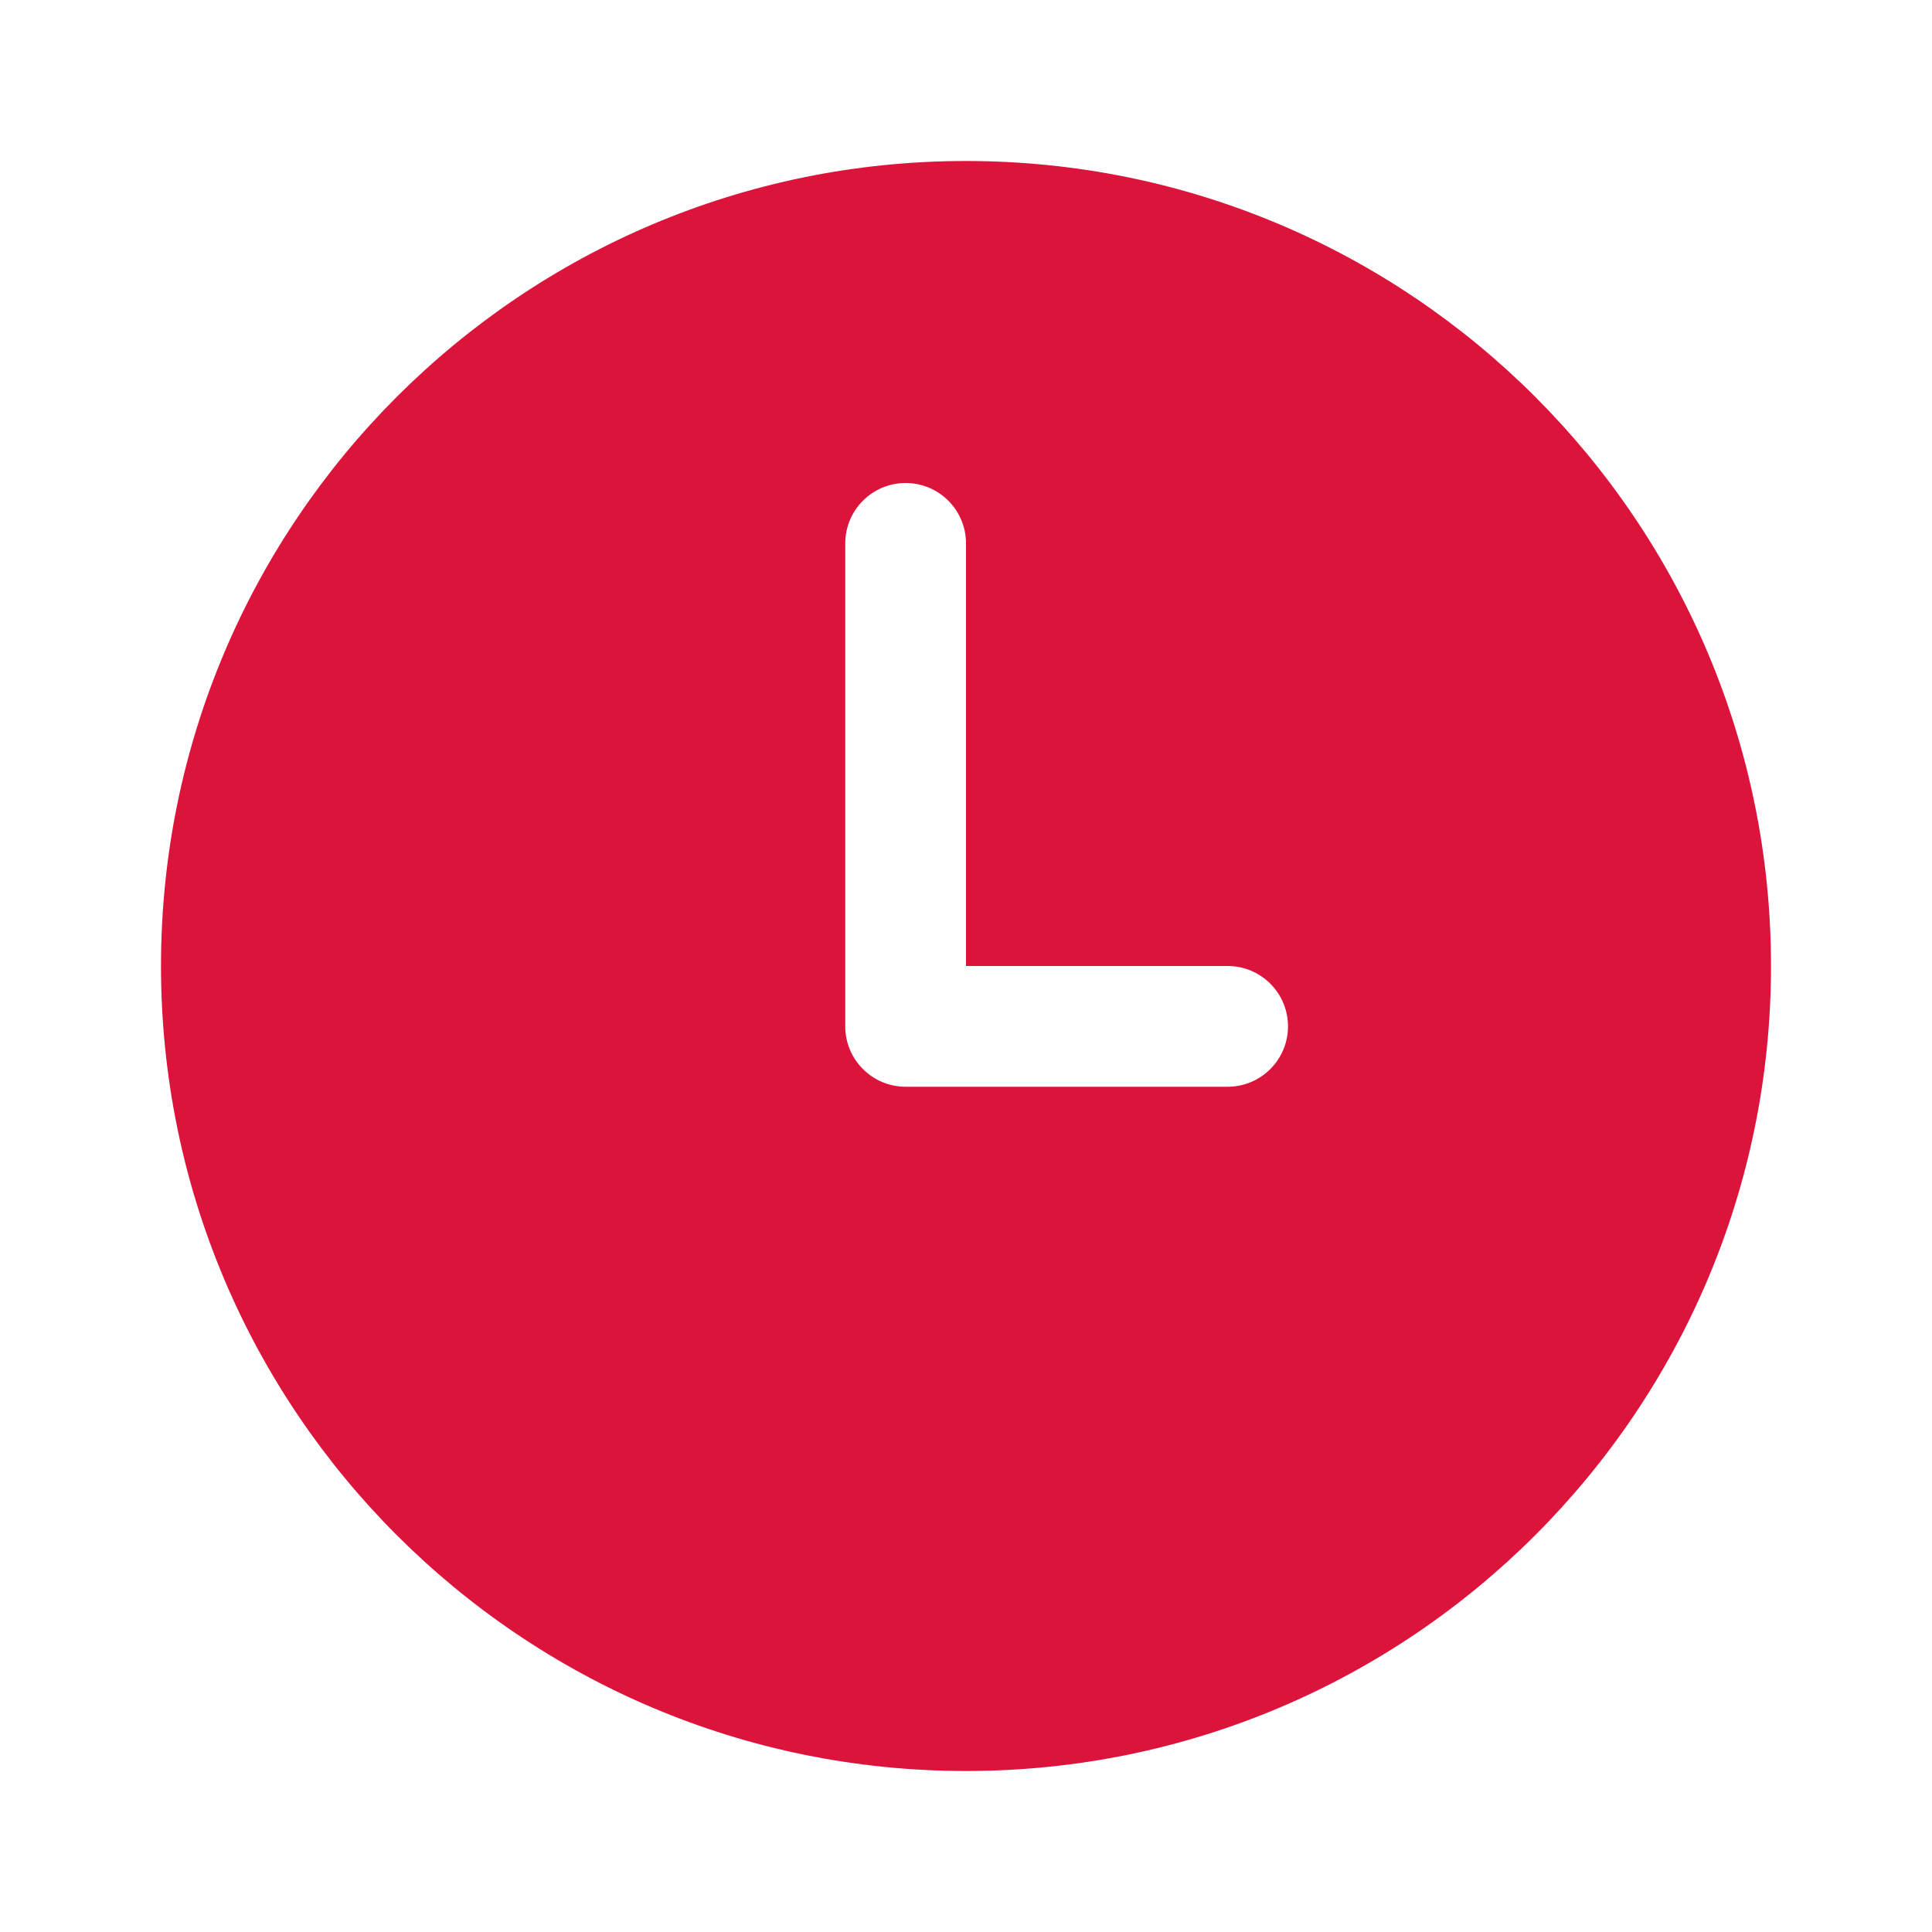
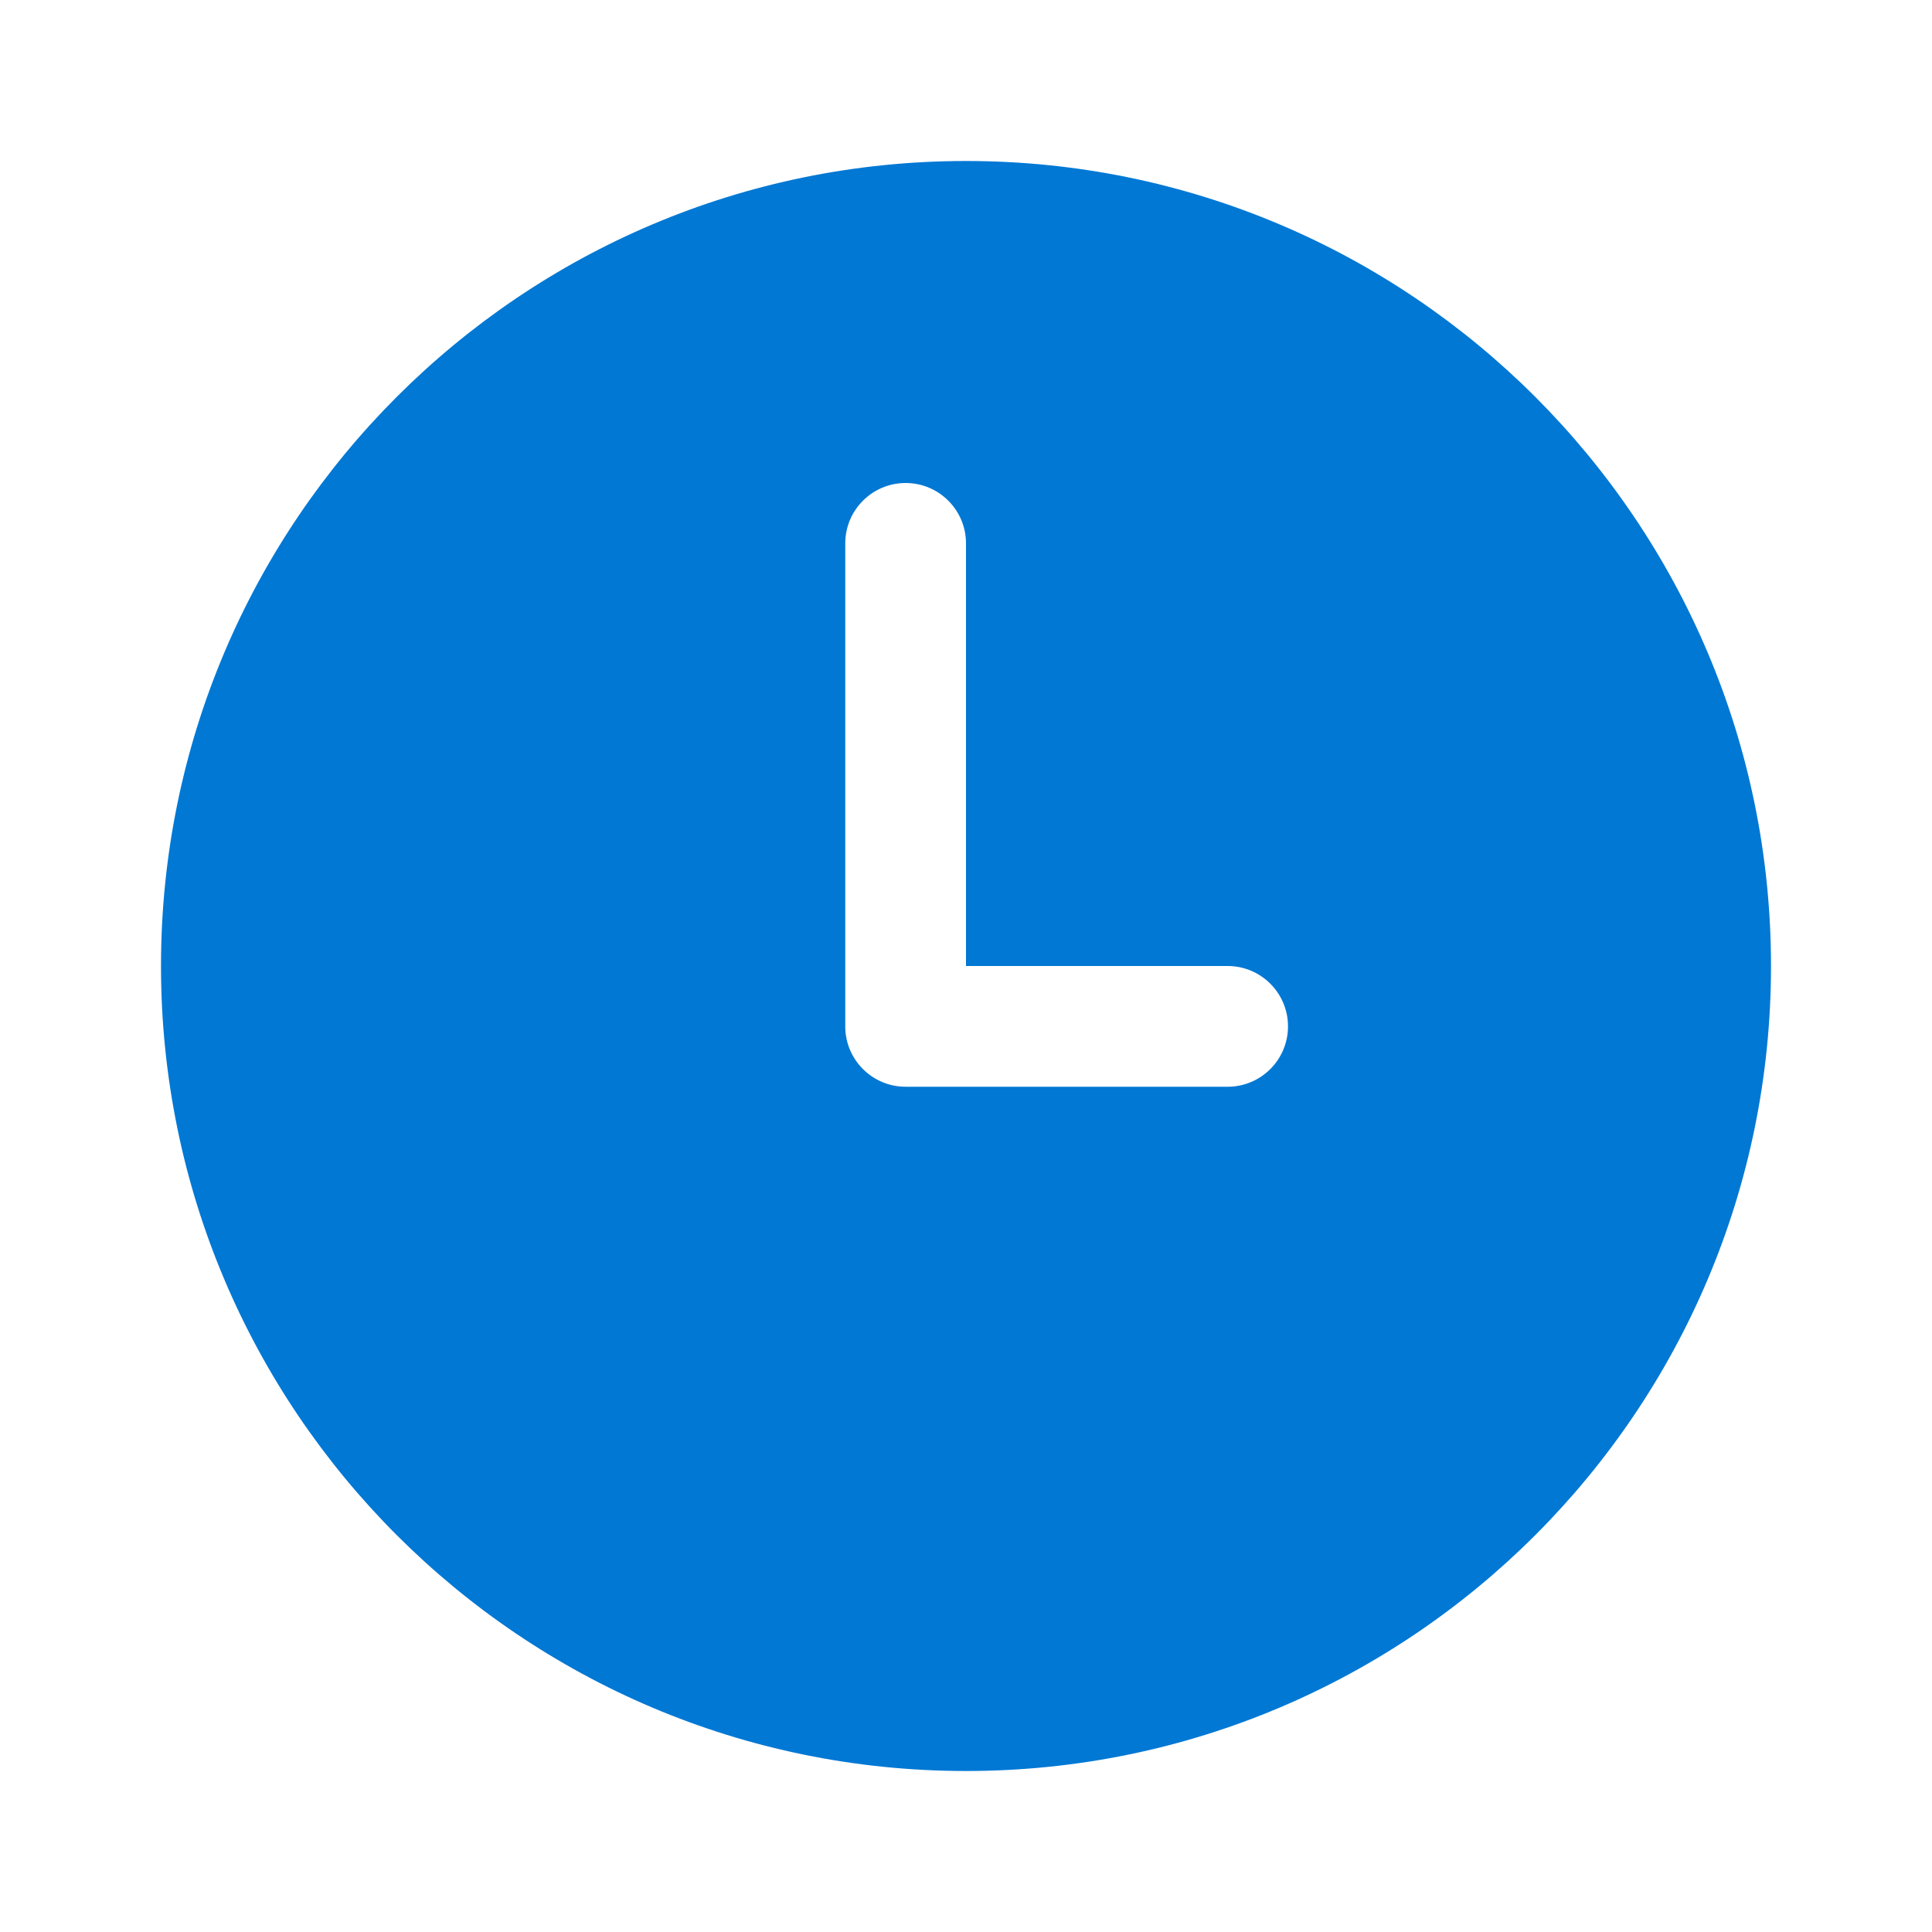
- <svg xmlns="http://www.w3.org/2000/svg" width="24" height="24" viewBox="0 0 24 24" fill="#DC143C">
-   <path d="M15.25 13.5H11.25C10.836 13.5 10.5 13.164 10.5 12.75V6.75C10.5 6.336 10.836 6 11.25 6C11.664 6 12 6.336 12 6.75V12H15.25C15.664 12 16 12.336 16 12.75C16 13.164 15.664 13.5 15.25 13.5ZM12 2C6.478 2 2 6.478 2 12C2 17.522 6.478 22 12 22C17.522 22 22 17.522 22 12C22 6.478 17.522 2 12 2Z" fill="#DC143C" />
+ <svg xmlns="http://www.w3.org/2000/svg" width="24" height="24" viewBox="0 0 24 24" fill="#0078D4">
+   <path d="M15.25 13.5H11.25C10.836 13.5 10.5 13.164 10.5 12.75V6.75C10.5 6.336 10.836 6 11.25 6C11.664 6 12 6.336 12 6.75V12H15.25C15.664 12 16 12.336 16 12.75C16 13.164 15.664 13.5 15.25 13.5ZM12 2C6.478 2 2 6.478 2 12C2 17.522 6.478 22 12 22C17.522 22 22 17.522 22 12C22 6.478 17.522 2 12 2Z" fill="#0078D4" />
</svg>
